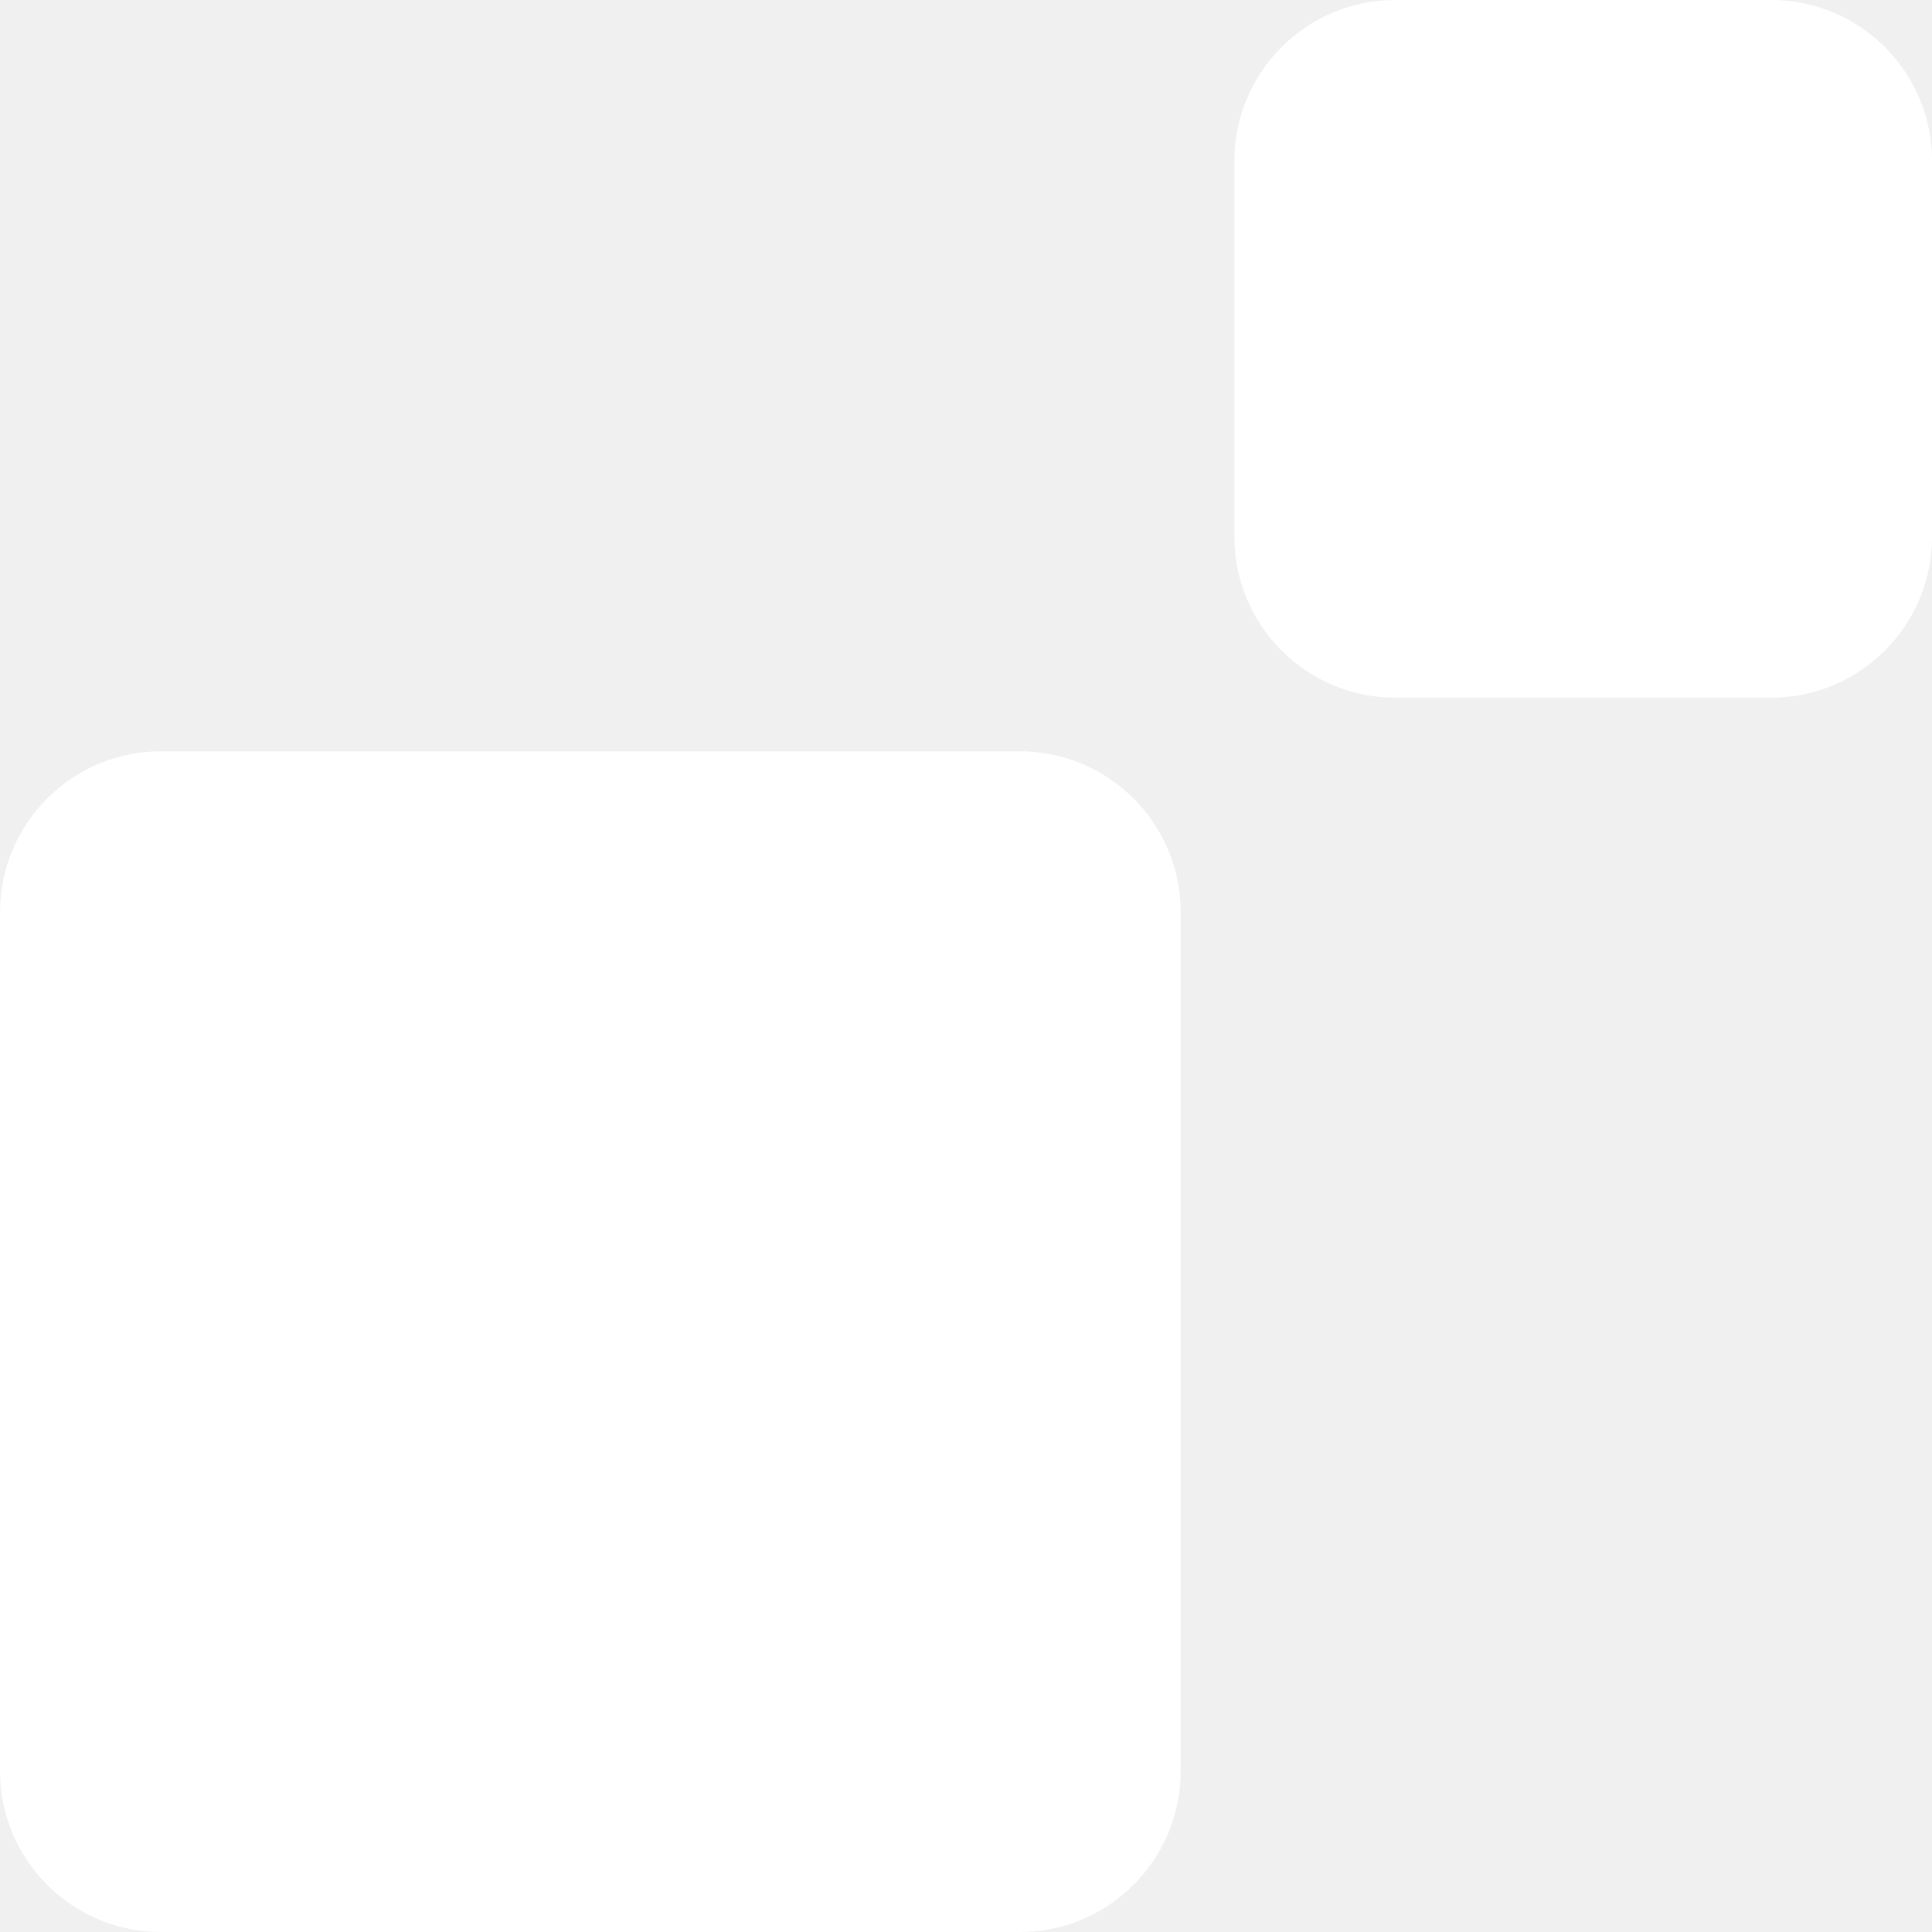
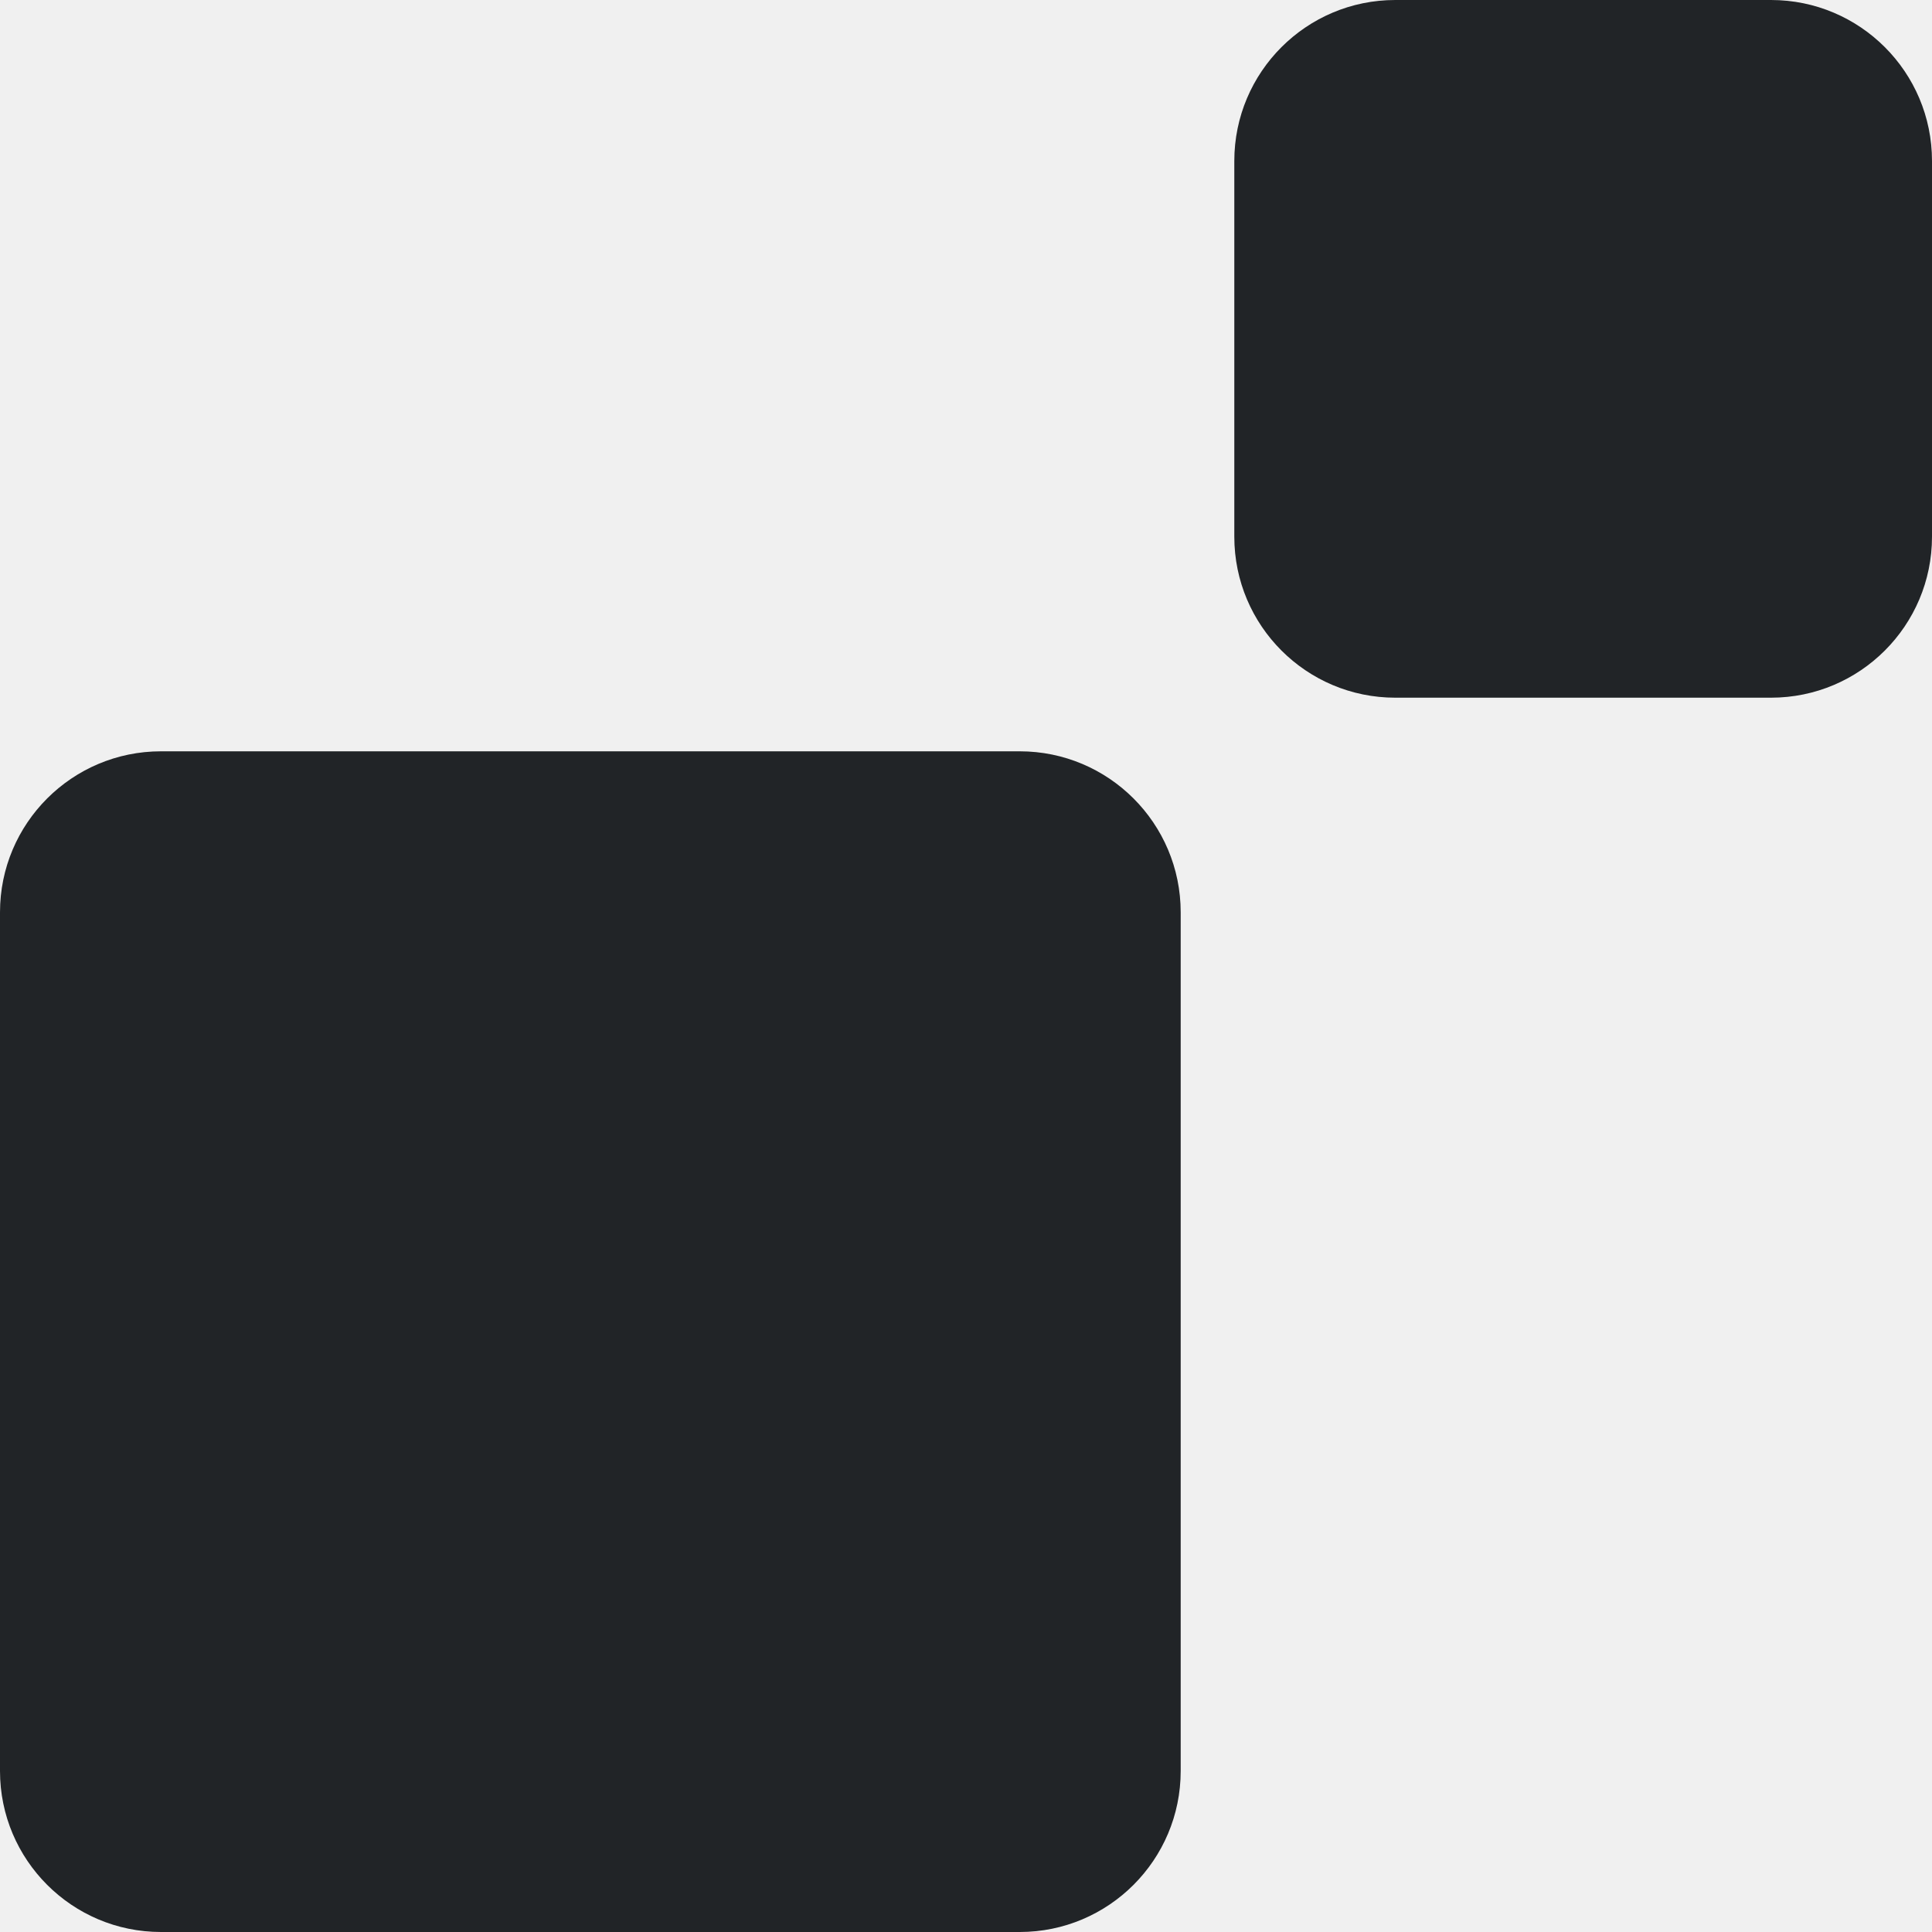
<svg xmlns="http://www.w3.org/2000/svg" width="24" height="24" viewBox="0 0 24 24" fill="none">
-   <rect y="9.333" width="14.667" height="14.667" rx="2" fill="white" />
-   <rect x="15.334" width="8.667" height="8.667" rx="2" fill="white" />
+   <rect y="9.333" width="14.667" height="14.667" rx="2" fill="#212427" />
+   <rect x="15.333" width="8.667" height="8.667" rx="2" fill="#212427" />
</svg>
